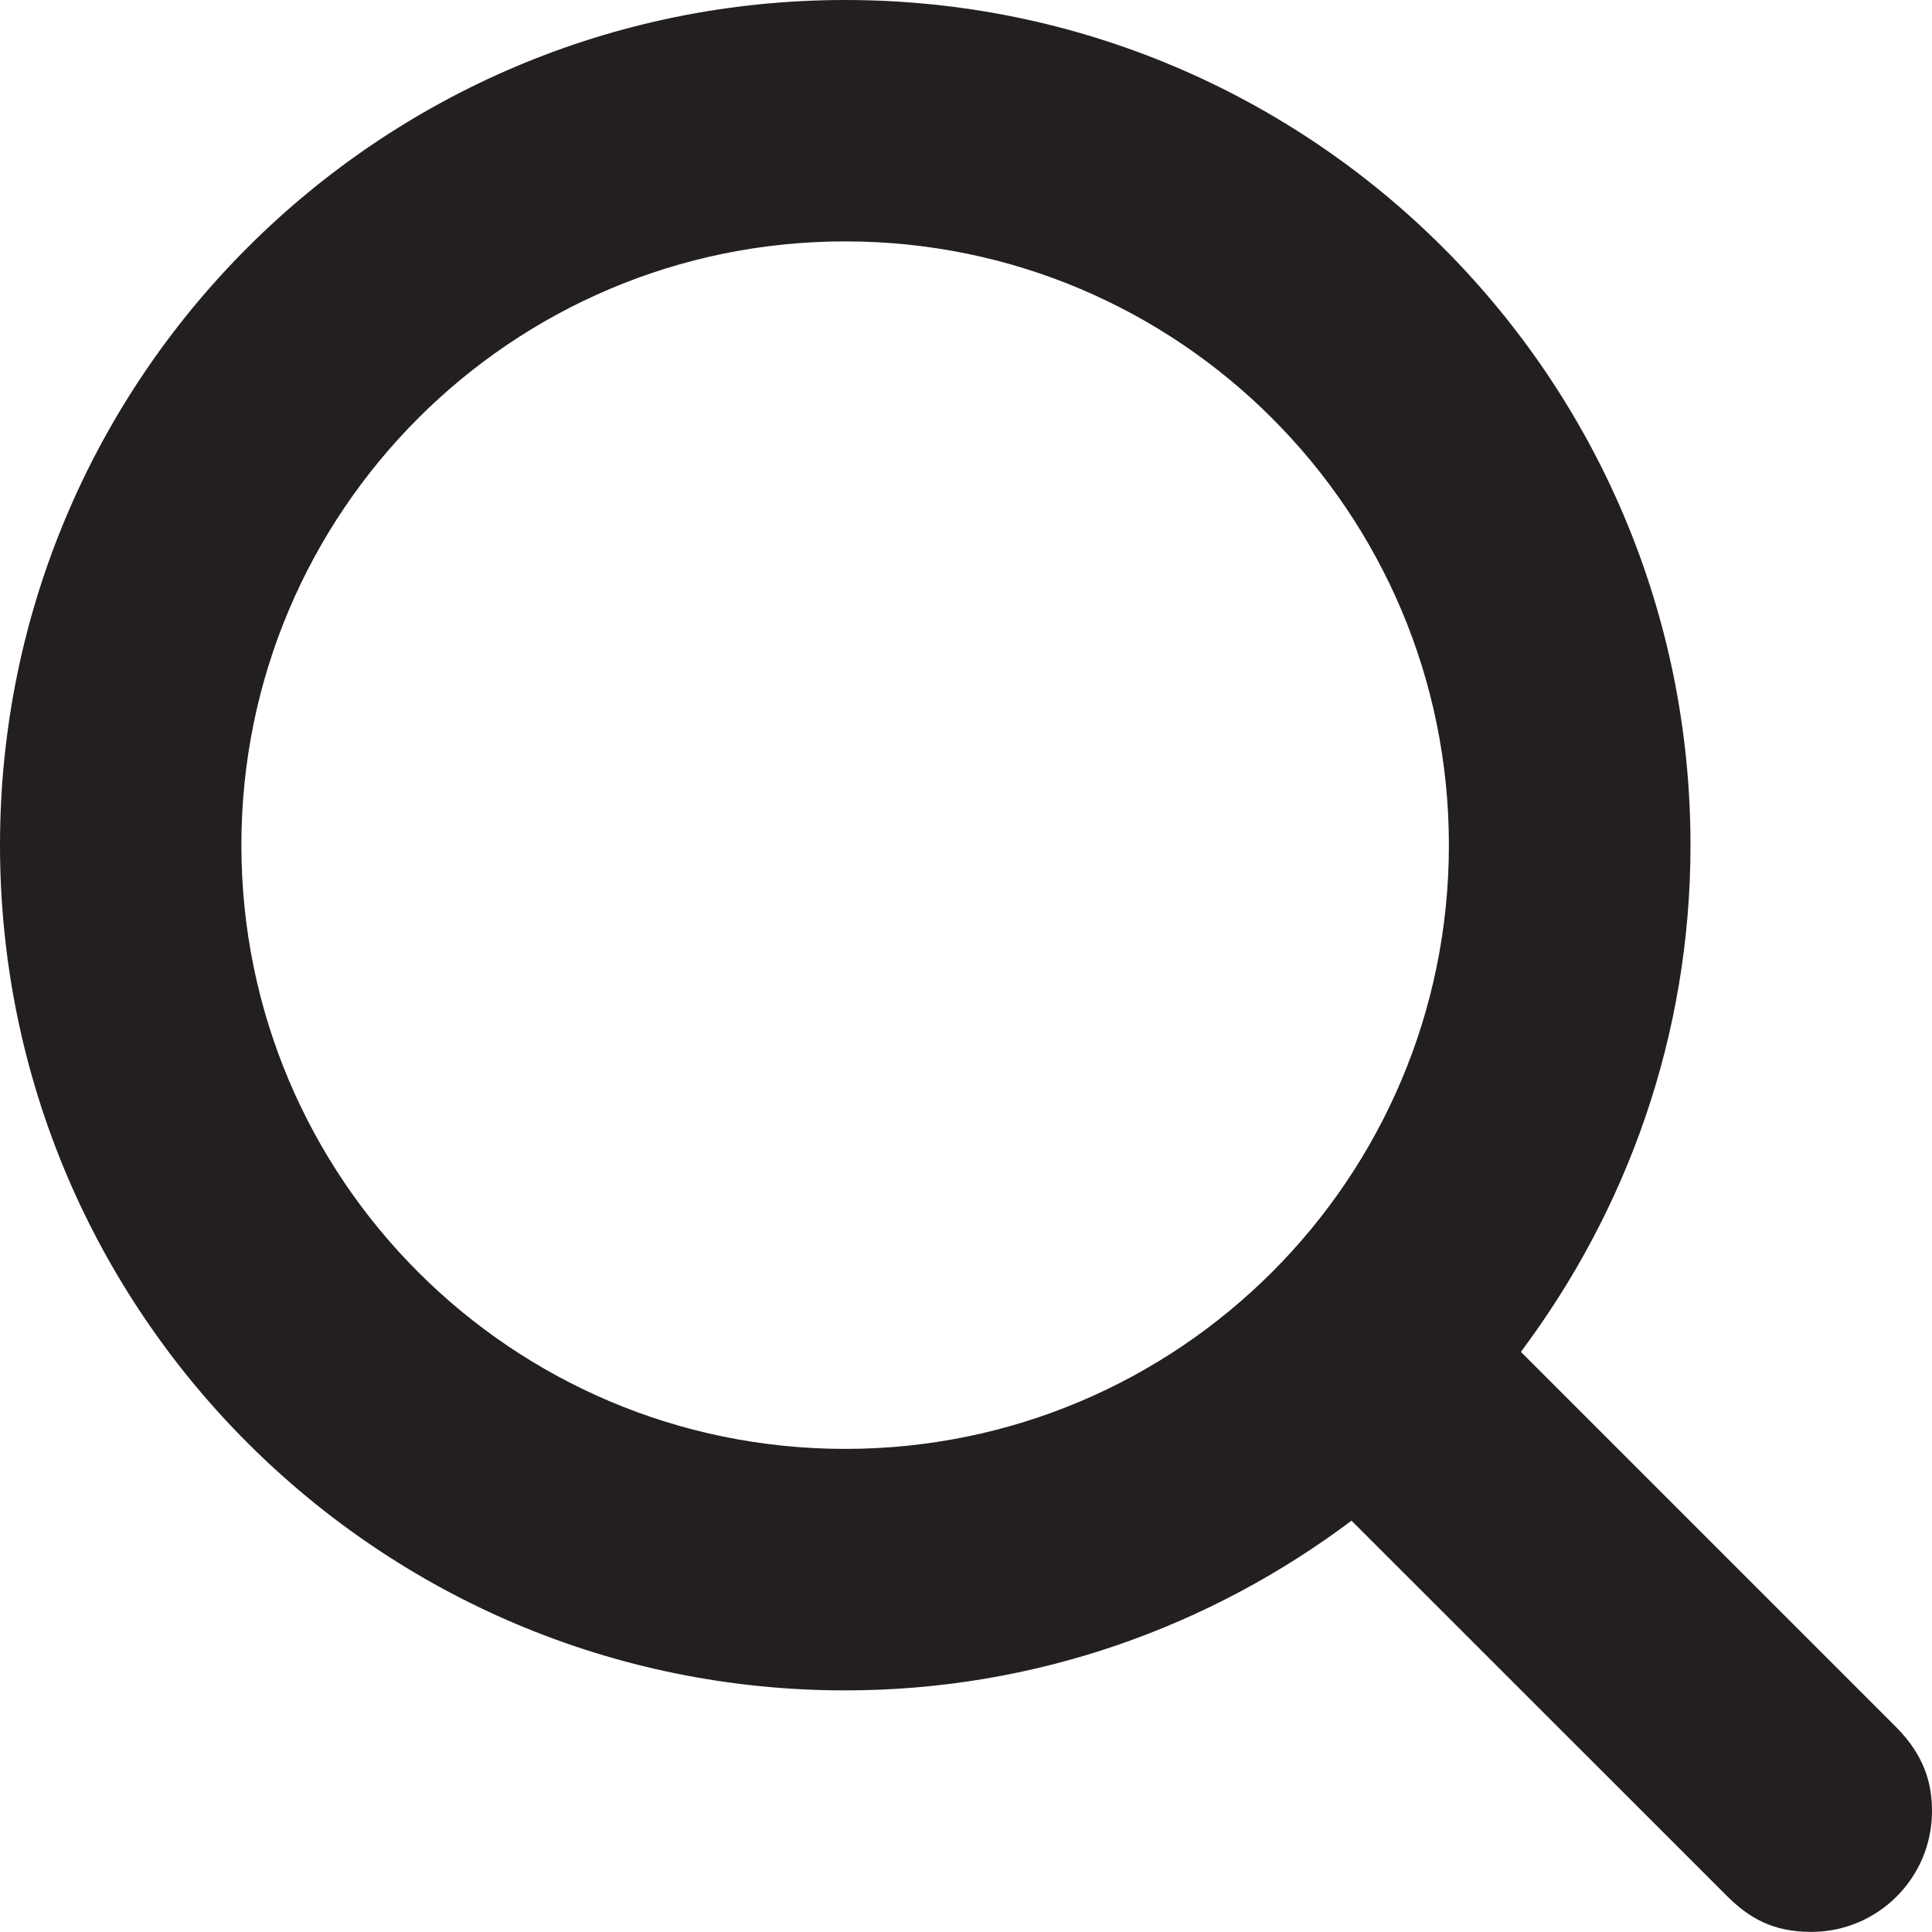
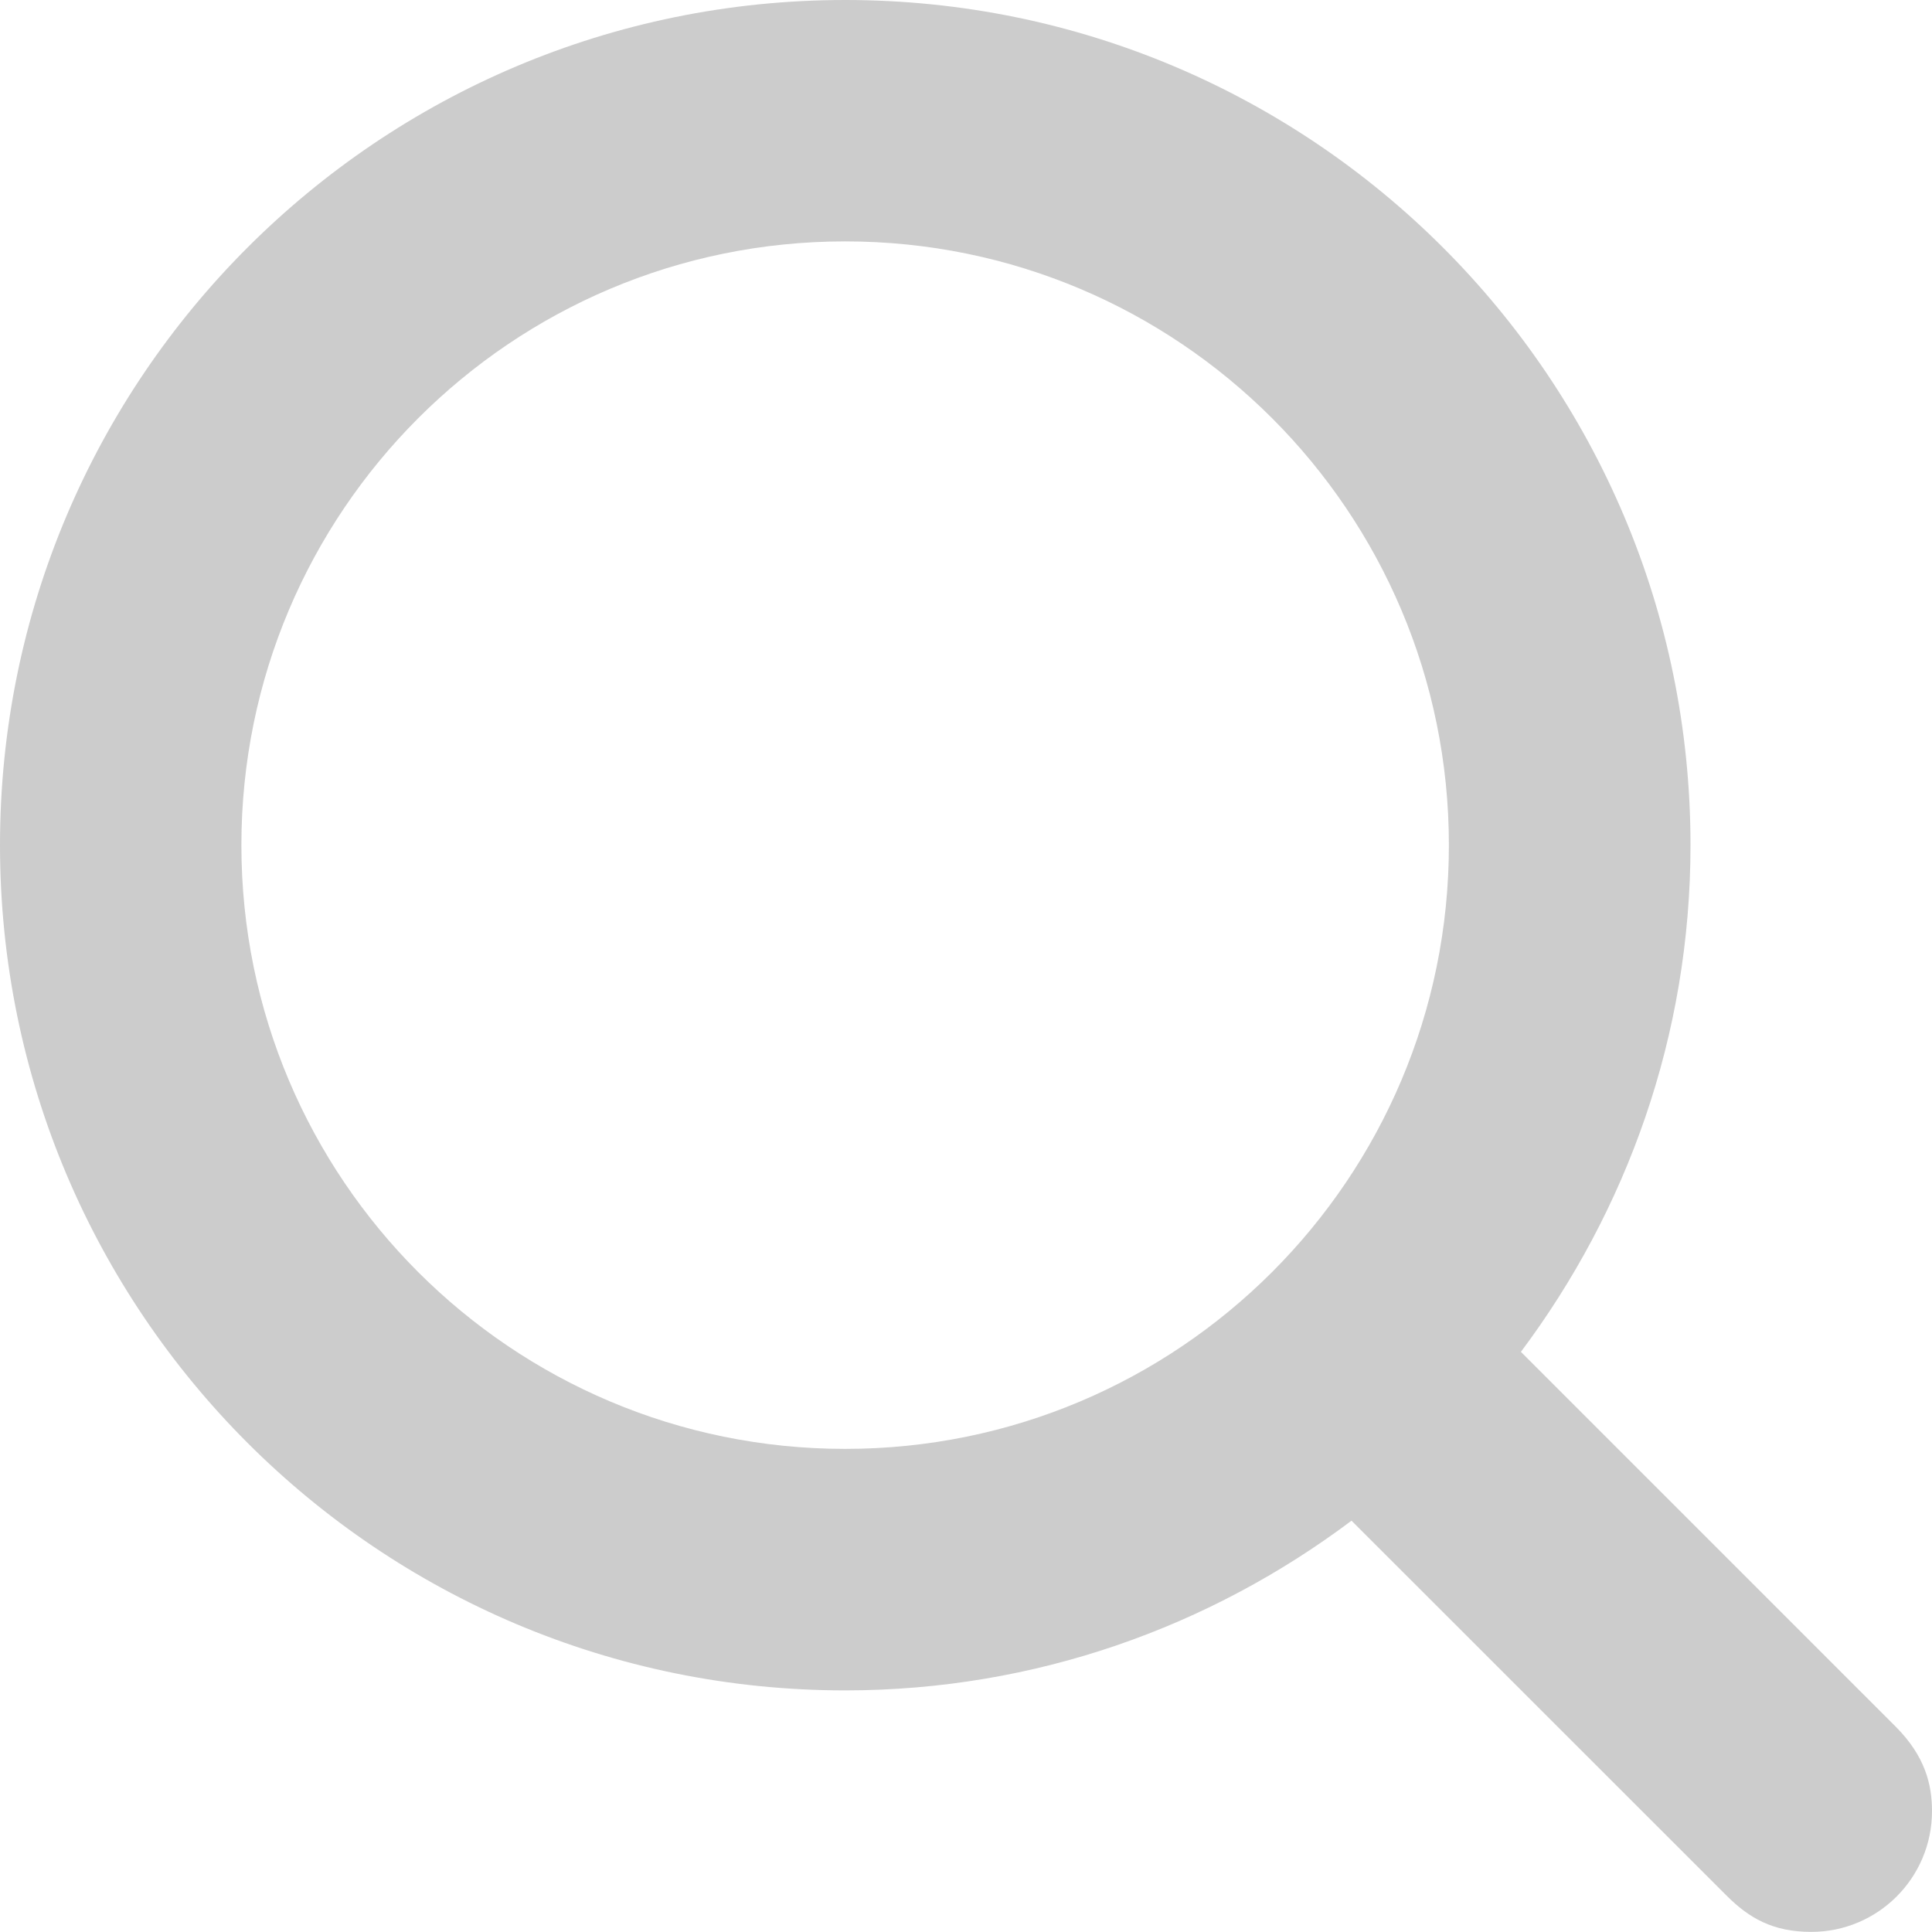
<svg xmlns="http://www.w3.org/2000/svg" version="1.1" id="Layer_1" x="0px" y="0px" width="17.6px" height="17.6px" viewBox="-0.8 -0.8 17.6 17.6" enable-background="new -0.8 -0.8 17.6 17.6" xml:space="preserve">
-   <path fill="#231F20" d="M16.47,14.93l-3.415-3.415C14.02,10.226,14.6,8.634,14.6,6.899c0-4.253-3.447-7.699-7.7-7.699 S-0.8,2.646-0.8,6.899s3.446,7.7,7.699,7.7c1.734,0,3.326-0.58,4.613-1.546l3.417,3.416c0.203,0.202,0.418,0.33,0.771,0.33 c0.607,0,1.1-0.492,1.1-1.1C16.8,15.459,16.739,15.2,16.47,14.93z M1.399,6.899c0-3.038,2.462-5.5,5.5-5.5s5.5,2.462,5.5,5.5 s-2.462,5.5-5.5,5.5S1.399,9.938,1.399,6.899z" />
+   <path fill="#cccccc" d="M16.47,14.93l-3.415-3.415C14.02,10.226,14.6,8.634,14.6,6.899c0-4.253-3.447-7.699-7.7-7.699 S-0.8,2.646-0.8,6.899s3.446,7.7,7.699,7.7c1.734,0,3.326-0.58,4.613-1.546l3.417,3.416c0.203,0.202,0.418,0.33,0.771,0.33 c0.607,0,1.1-0.492,1.1-1.1C16.8,15.459,16.739,15.2,16.47,14.93z M1.399,6.899c0-3.038,2.462-5.5,5.5-5.5s5.5,2.462,5.5,5.5 s-2.462,5.5-5.5,5.5S1.399,9.938,1.399,6.899z" />
</svg>
